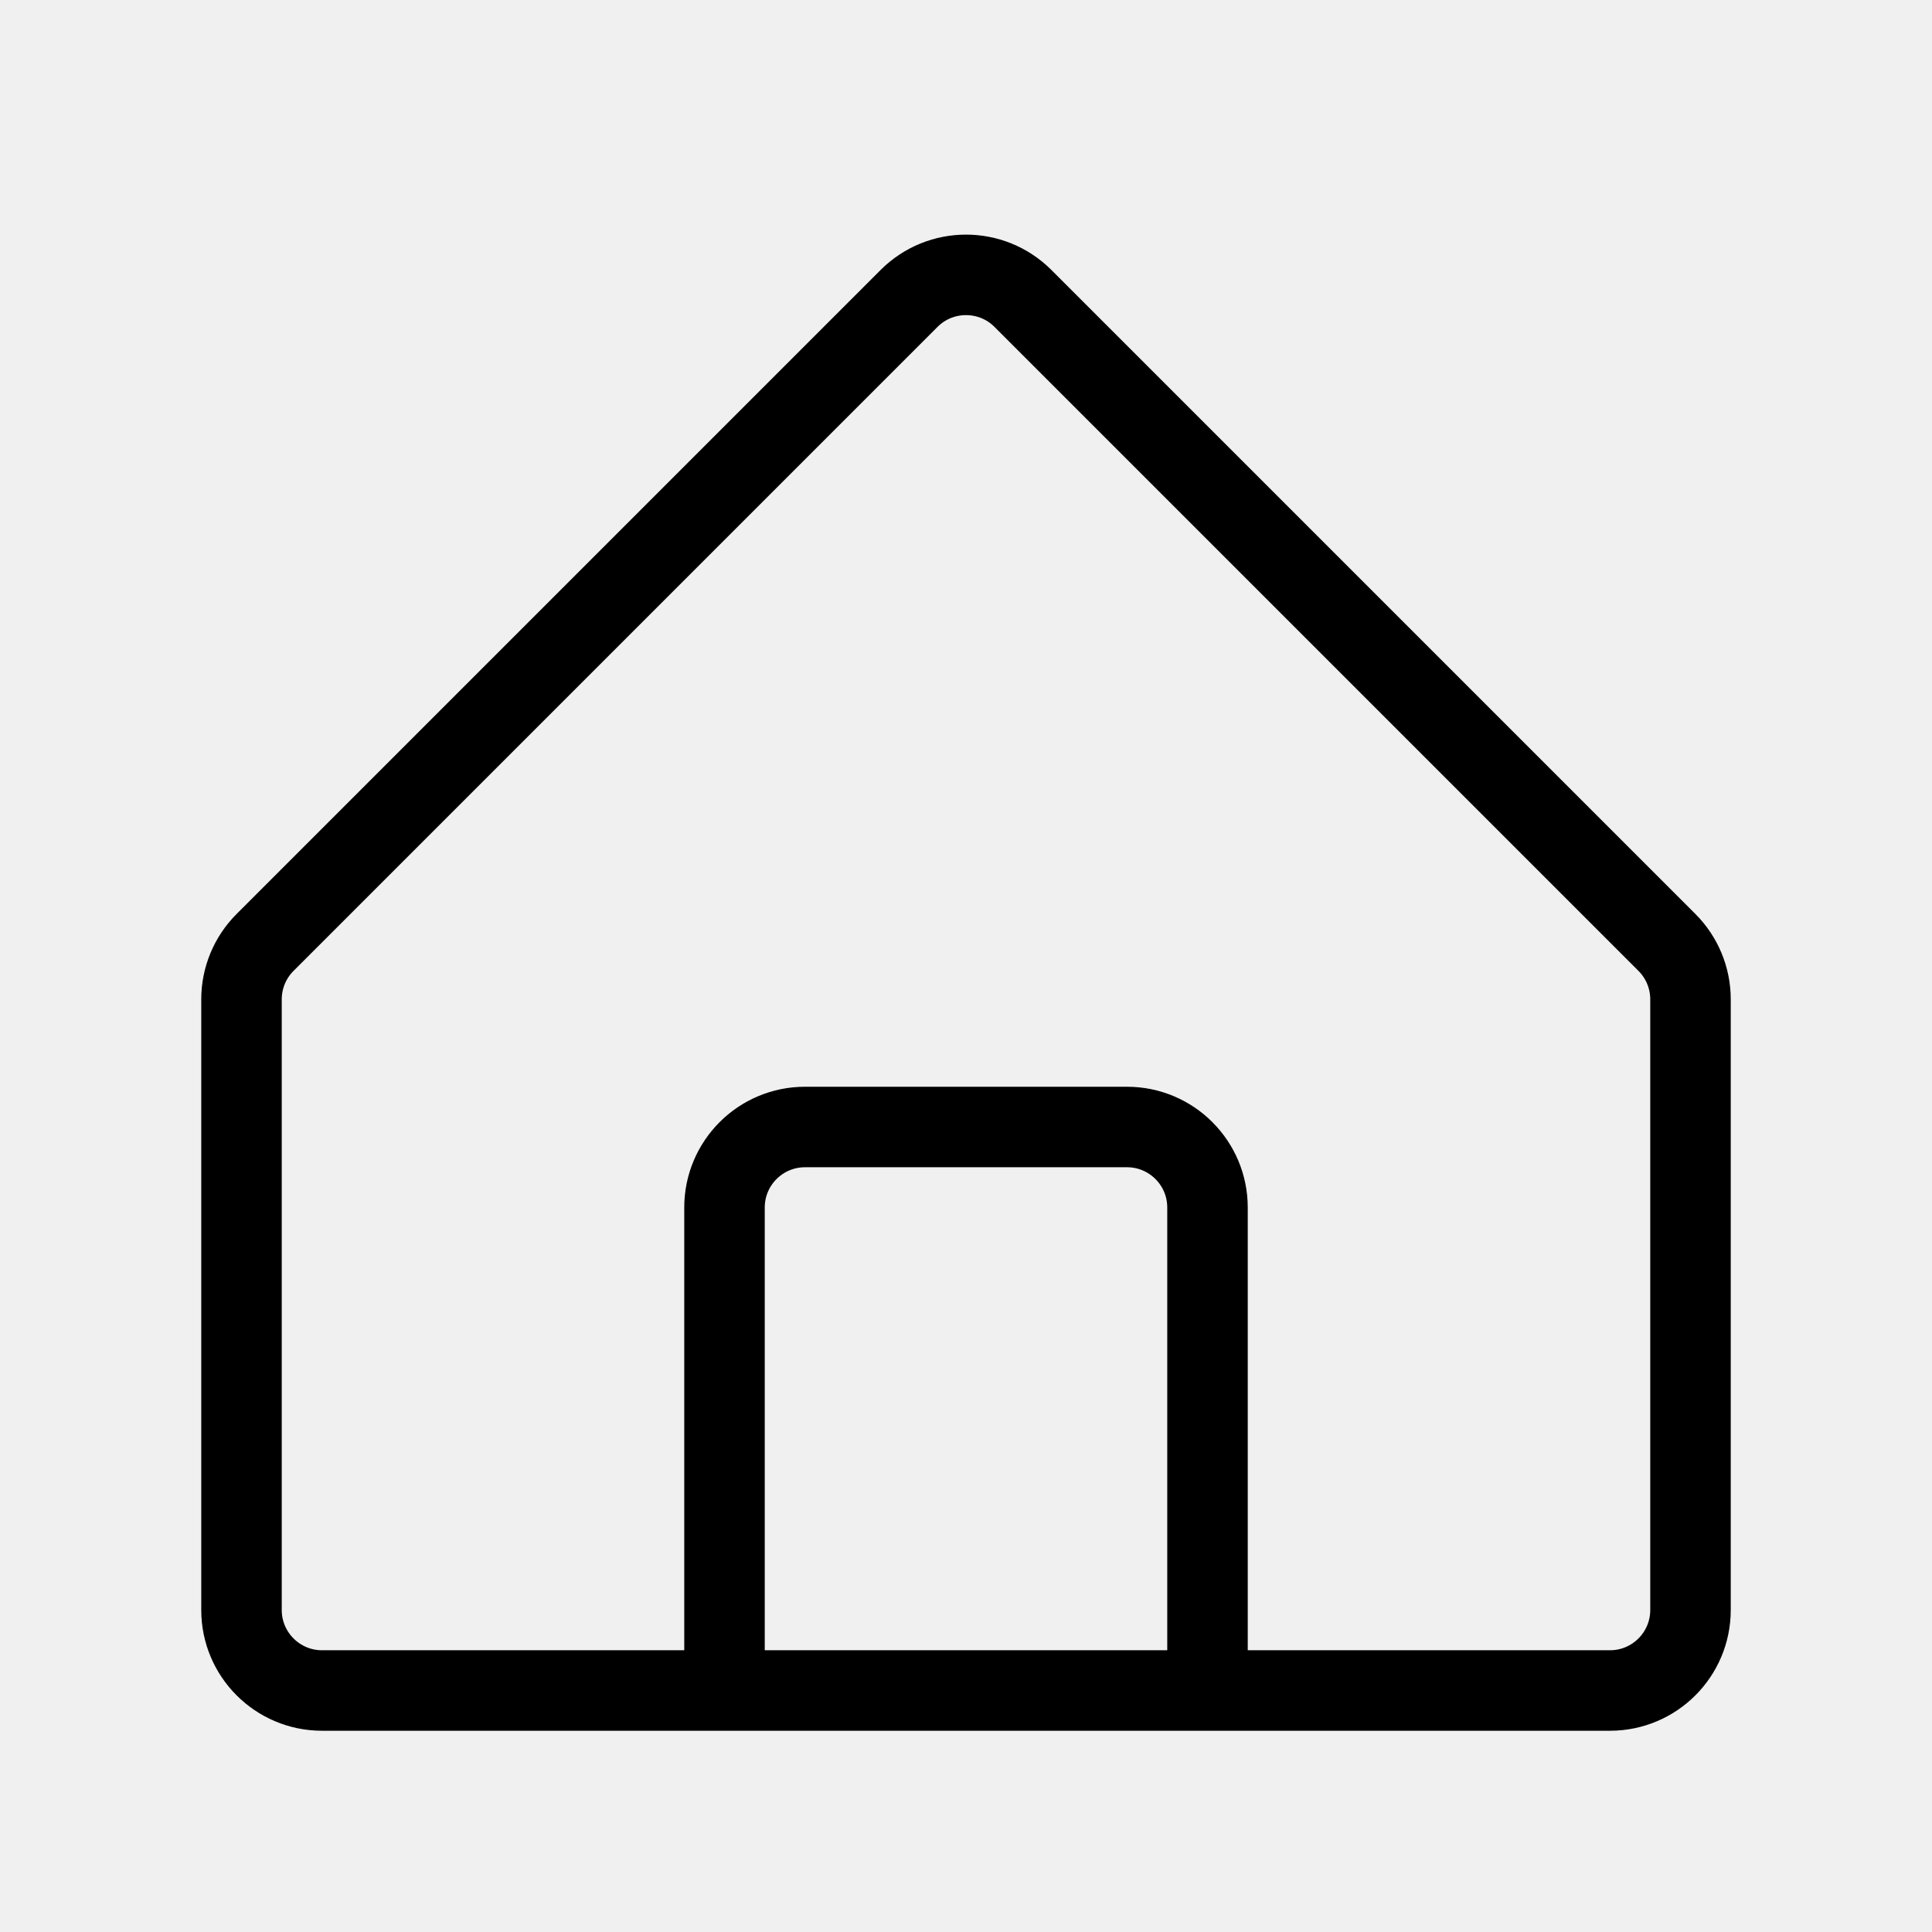
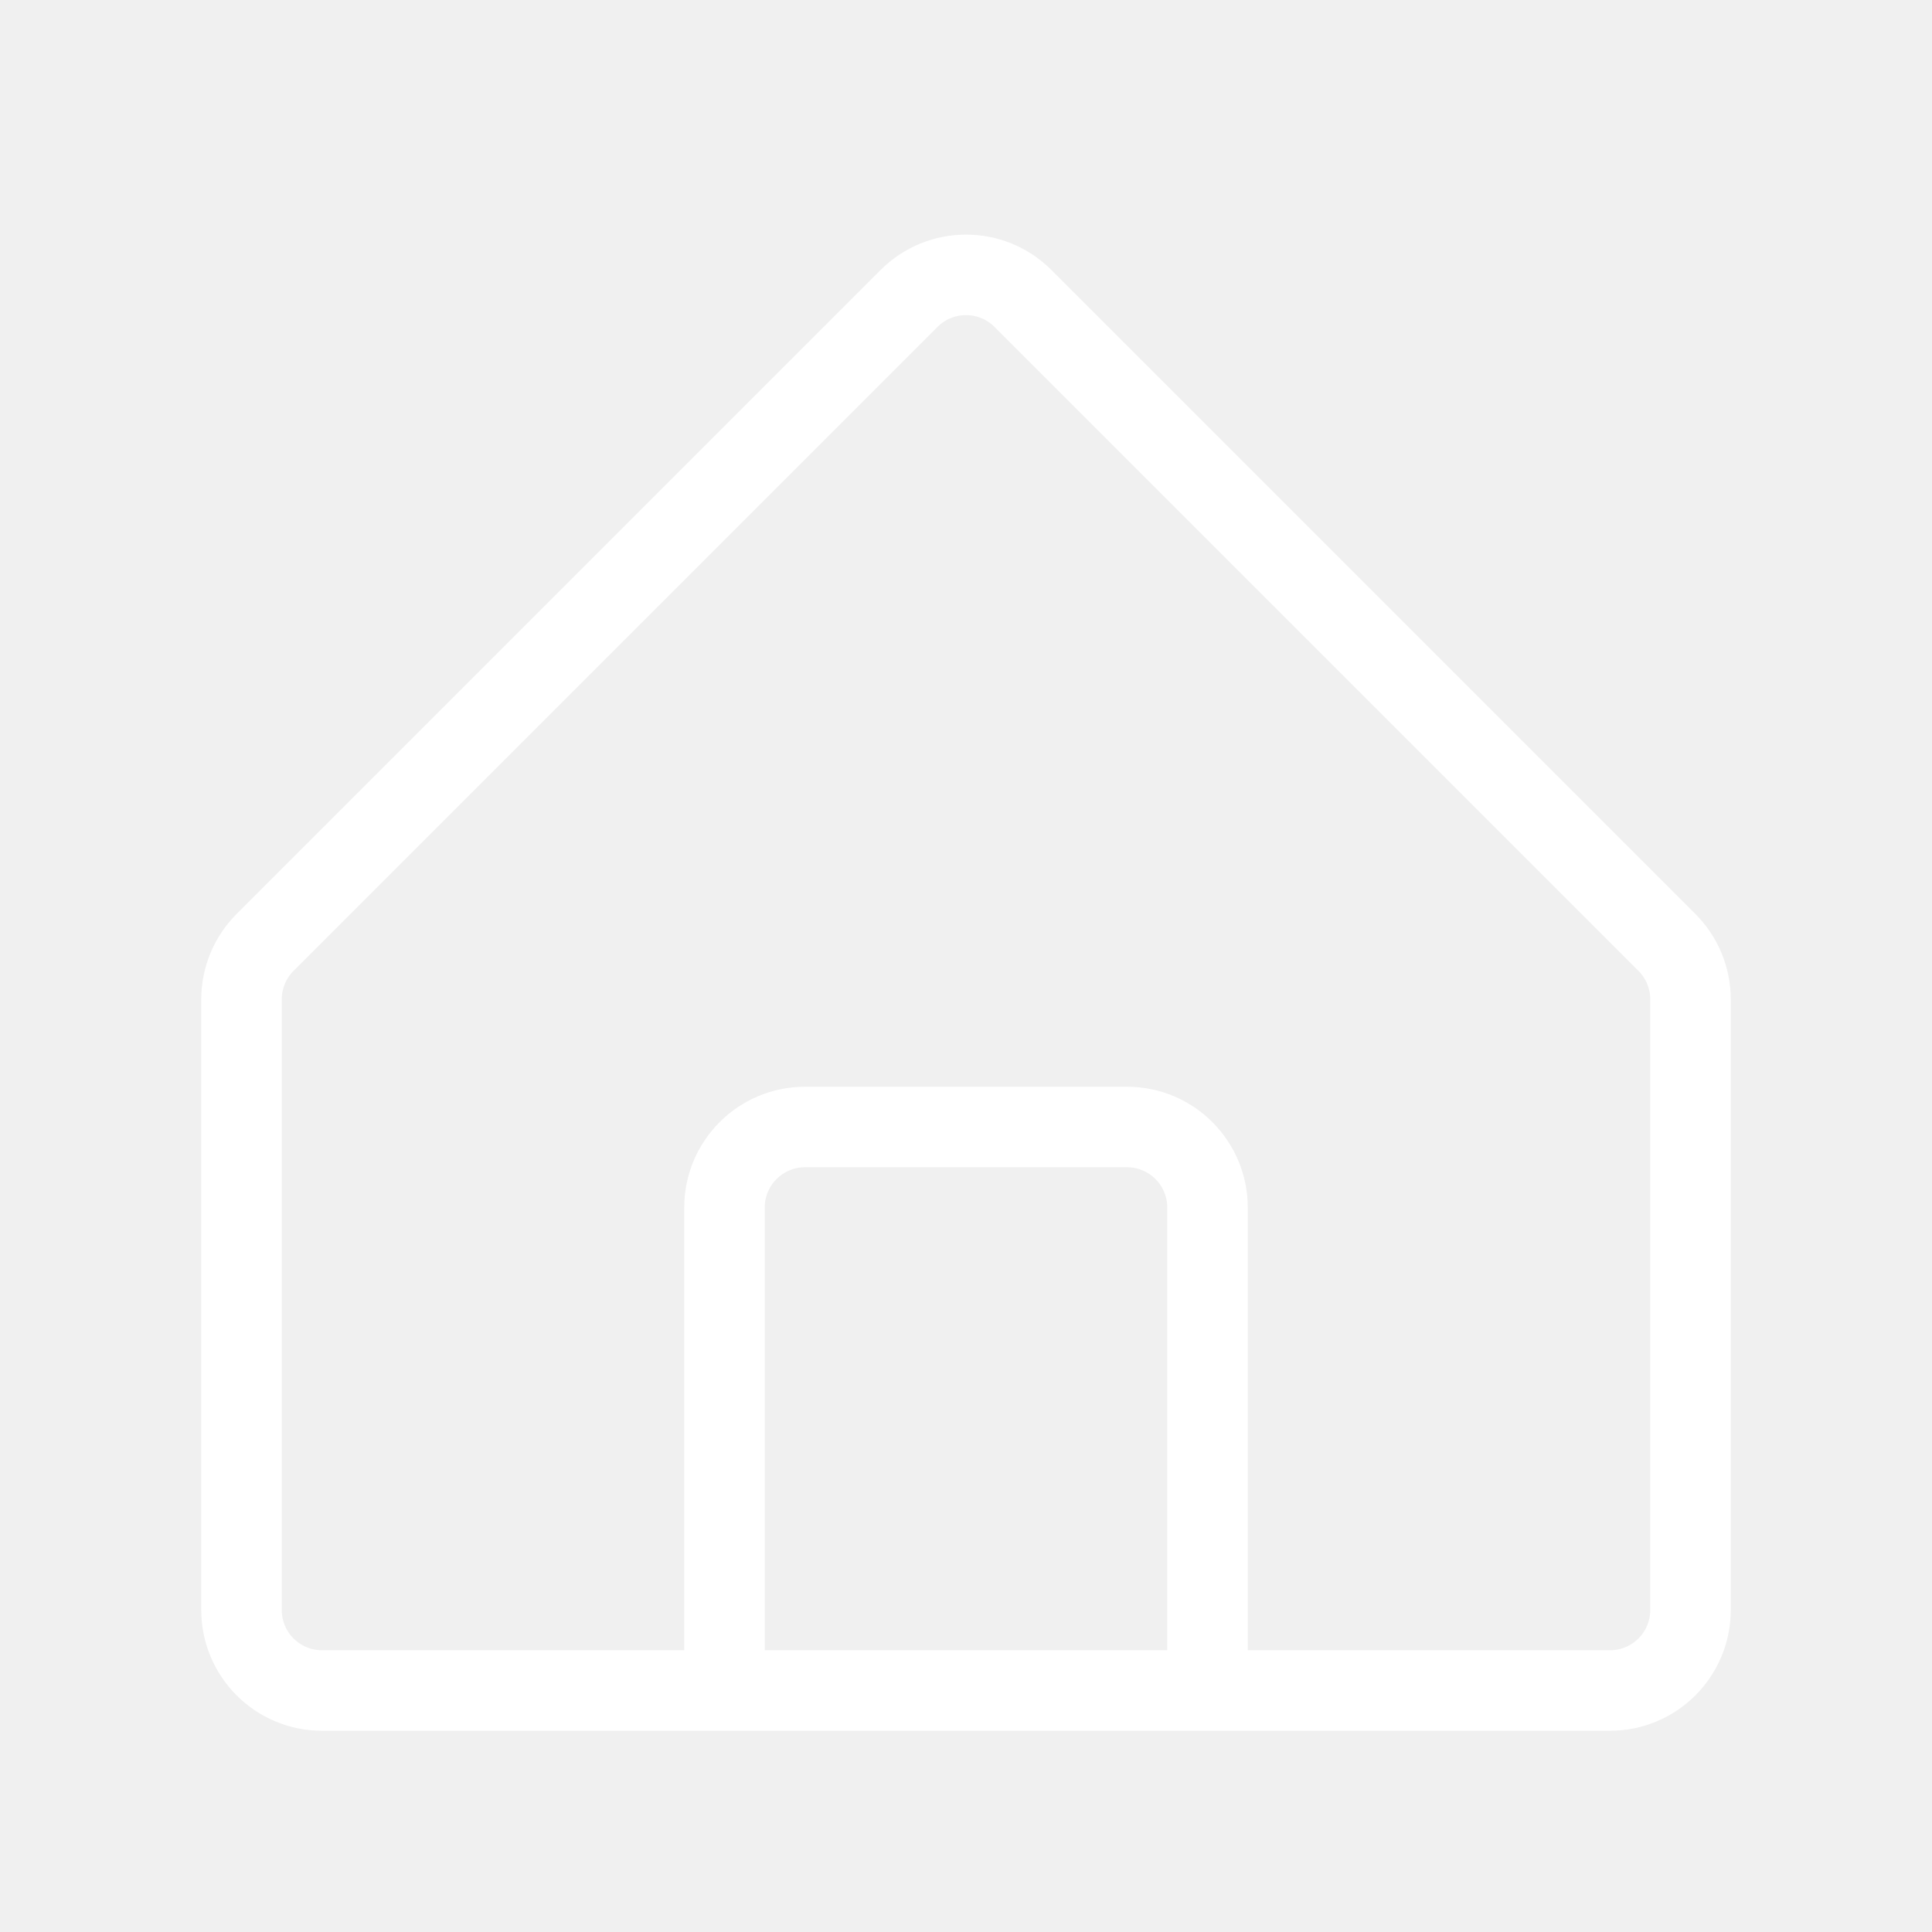
<svg xmlns="http://www.w3.org/2000/svg" width="800px" height="800px" viewBox="0 0 24 24" fill="none">
  <g clip-path="url(#clip0_15_3)">
    <rect width="24" height="24" />
-     <path d="M9 21H4C3.448 21 3 20.552 3 20V12.414C3 12.149 3.105 11.895 3.293 11.707L11.293 3.707C11.683 3.317 12.317 3.317 12.707 3.707L20.707 11.707C20.895 11.895 21 12.149 21 12.414V20C21 20.552 20.552 21 20 21H15M9 21H15M9 21V15C9 14.448 9.448 14 10 14H14C14.552 14 15 14.448 15 15V21" stroke="#000000" stroke-linejoin="round" />
+     <path d="M9 21H4C3.448 21 3 20.552 3 20V12.414C3 12.149 3.105 11.895 3.293 11.707L11.293 3.707C11.683 3.317 12.317 3.317 12.707 3.707L20.707 11.707C20.895 11.895 21 12.149 21 12.414V20C21 20.552 20.552 21 20 21H15M9 21H15M9 21V15C9 14.448 9.448 14 10 14H14C14.552 14 15 14.448 15 15V21" stroke="#fff" stroke-linejoin="round" />
  </g>
  <defs>
    <clipPath id="clip0_15_3">
      <rect width="24" height="24" fill="white" />
    </clipPath>
  </defs>
</svg>
